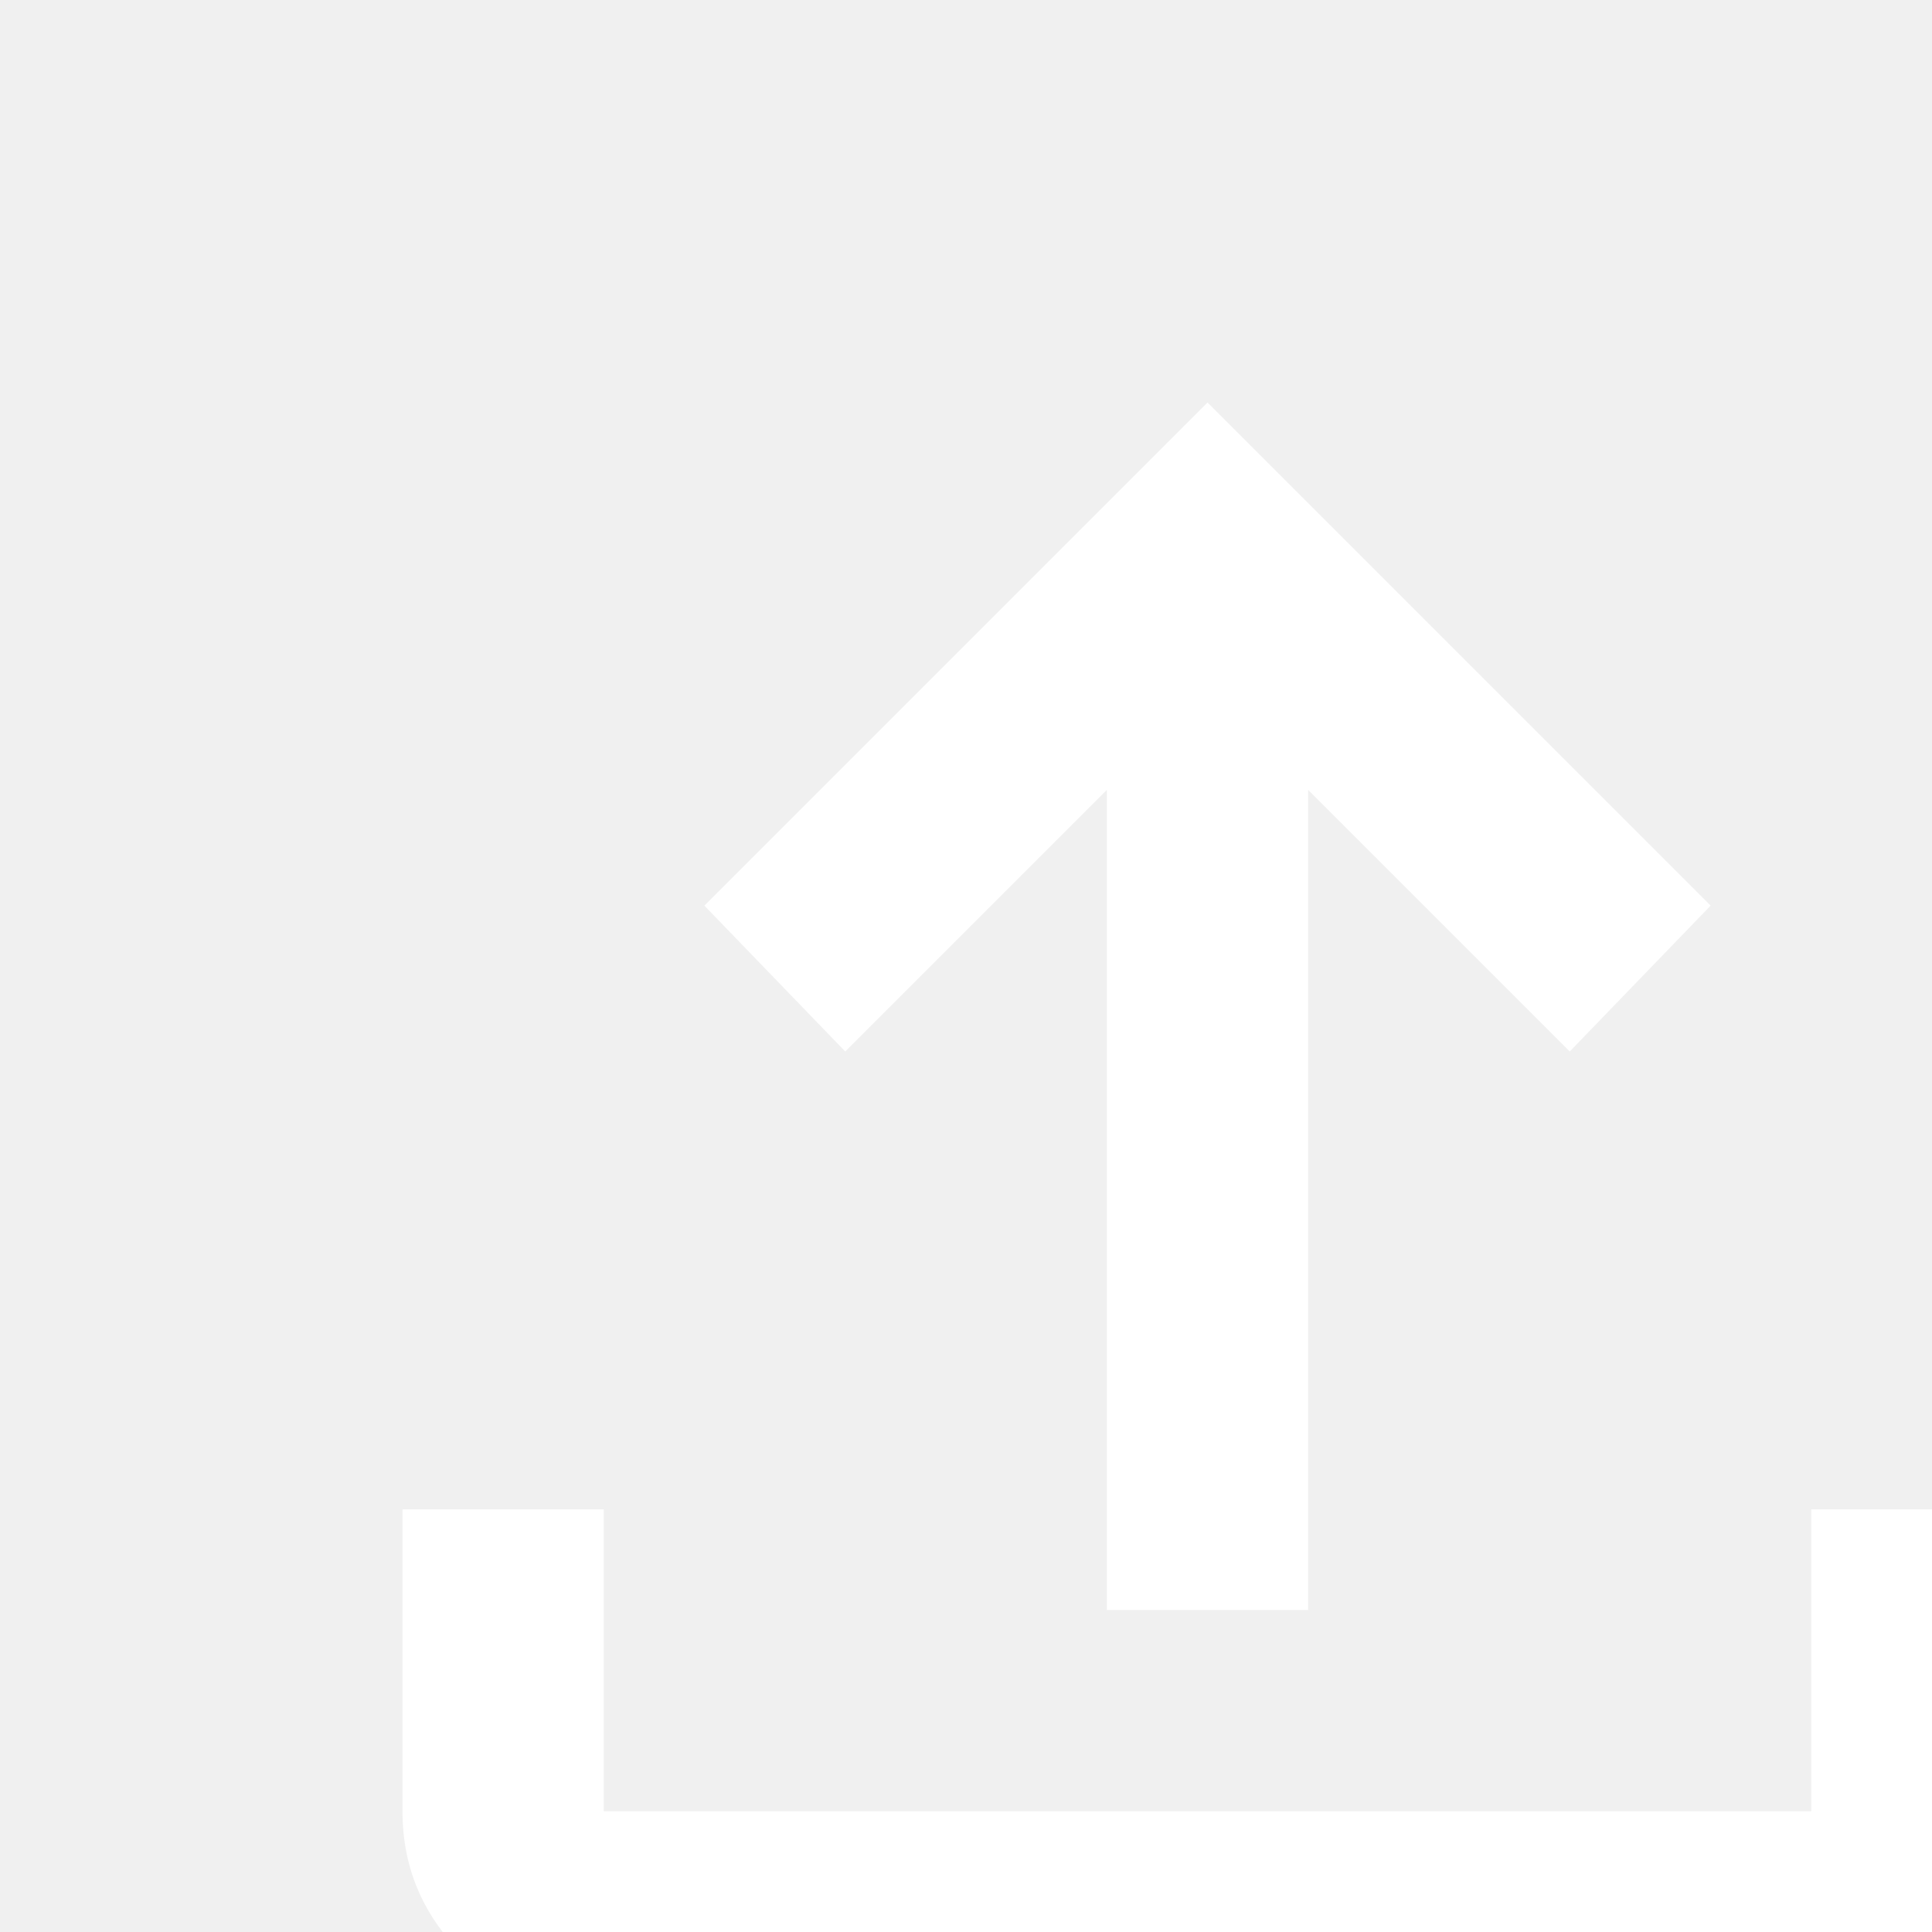
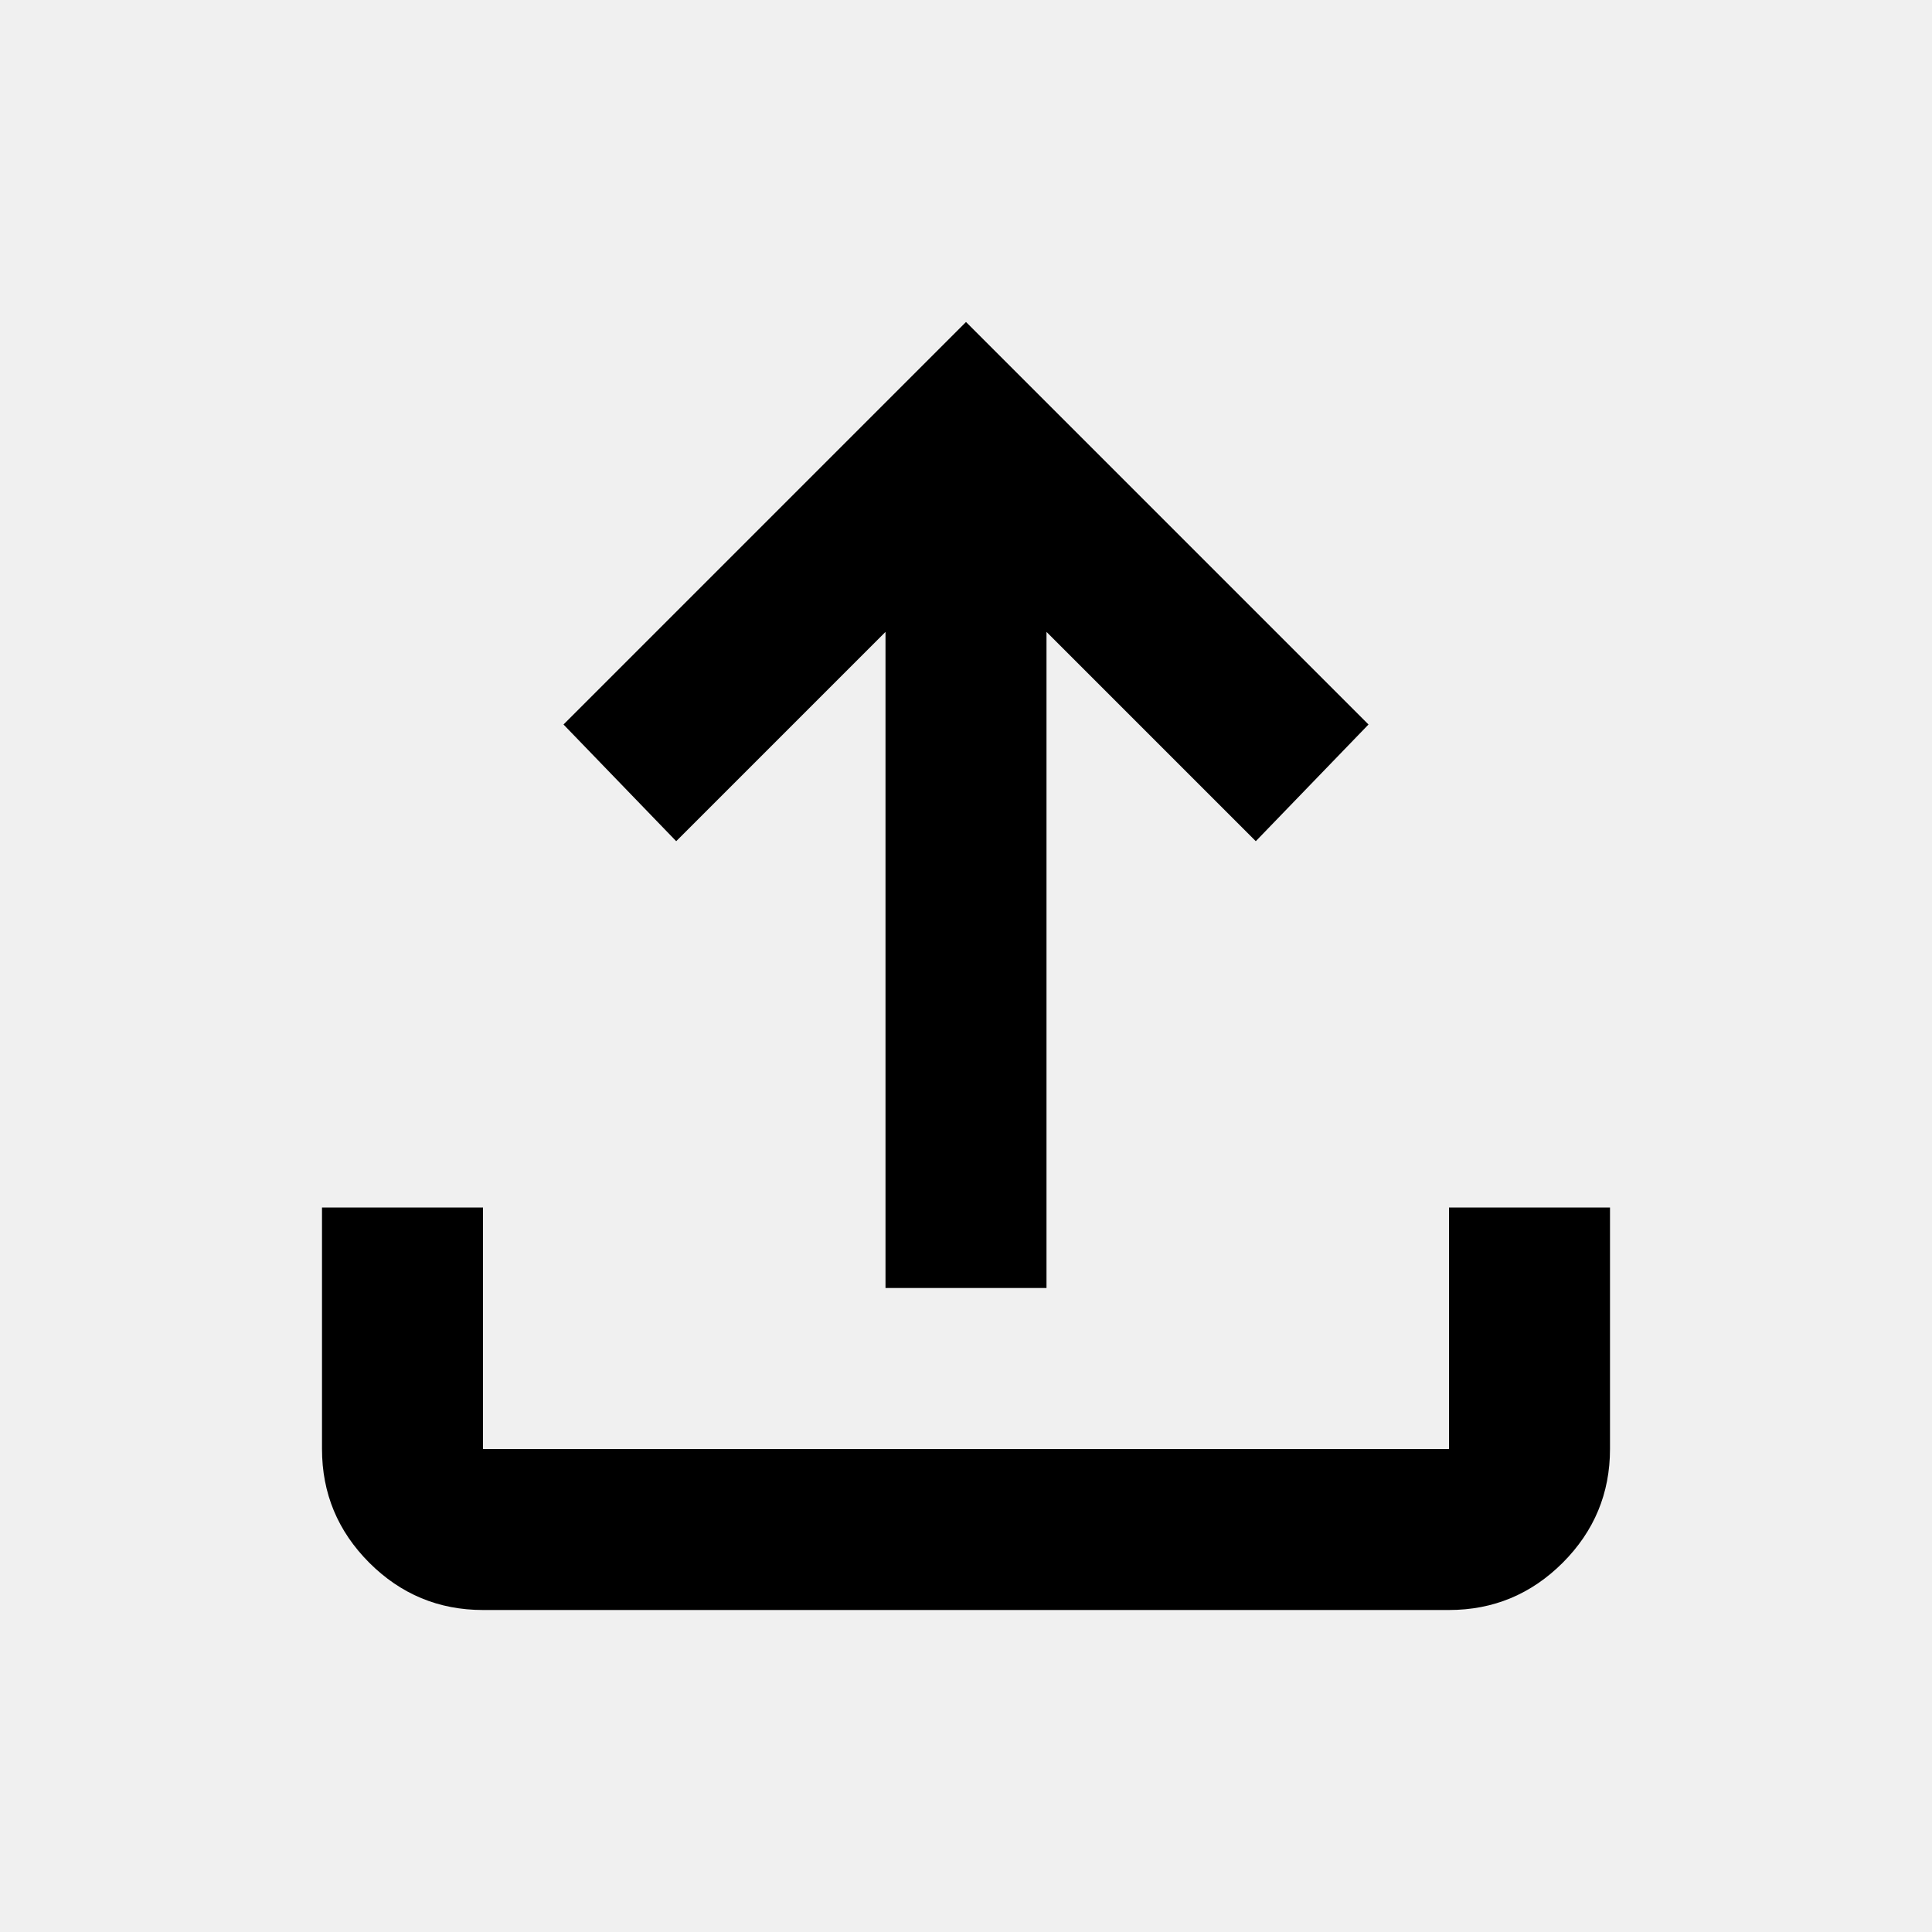
- <svg xmlns="http://www.w3.org/2000/svg" width="24" height="24" viewBox="0 0 24 24" fill="none">
+ <svg xmlns="http://www.w3.org/2000/svg" width="30" height="30" viewBox="0 0 30 30" fill="current">
  <mask id="mask0_305_33" style="mask-type:alpha" maskUnits="userSpaceOnUse" x="0" y="0" width="30" height="30">
-     <rect width="24" height="24" fill="#ffffff" />
+     <rect width="30" height="30" fill="current" />
  </mask>
  <g mask="url(#mask0_305_33)">
-     <path d="M7.5 25C6.812 25 6.224 24.755 5.734 24.266C5.245 23.776 5 23.188 5 22.5V18.75H7.5V22.5H22.5V18.75H25V22.5C25 23.188 24.755 23.776 24.266 24.266C23.776 24.755 23.188 25 22.5 25H7.5ZM13.75 20V9.812L10.5 13.062L8.75 11.25L15 5L21.25 11.25L19.5 13.062L16.25 9.812V20H13.75Z" fill="#ffffff" />
+     <path d="M7.5 25C6.812 25 6.224 24.755 5.734 24.266C5.245 23.776 5 23.188 5 22.5V18.75H7.5V22.5H22.5V18.75H25V22.5C25 23.188 24.755 23.776 24.266 24.266C23.776 24.755 23.188 25 22.5 25H7.5ZM13.75 20V9.812L10.5 13.062L8.75 11.25L15 5L21.25 11.25L19.5 13.062L16.25 9.812V20H13.75Z" fill="current" />
  </g>
</svg>
